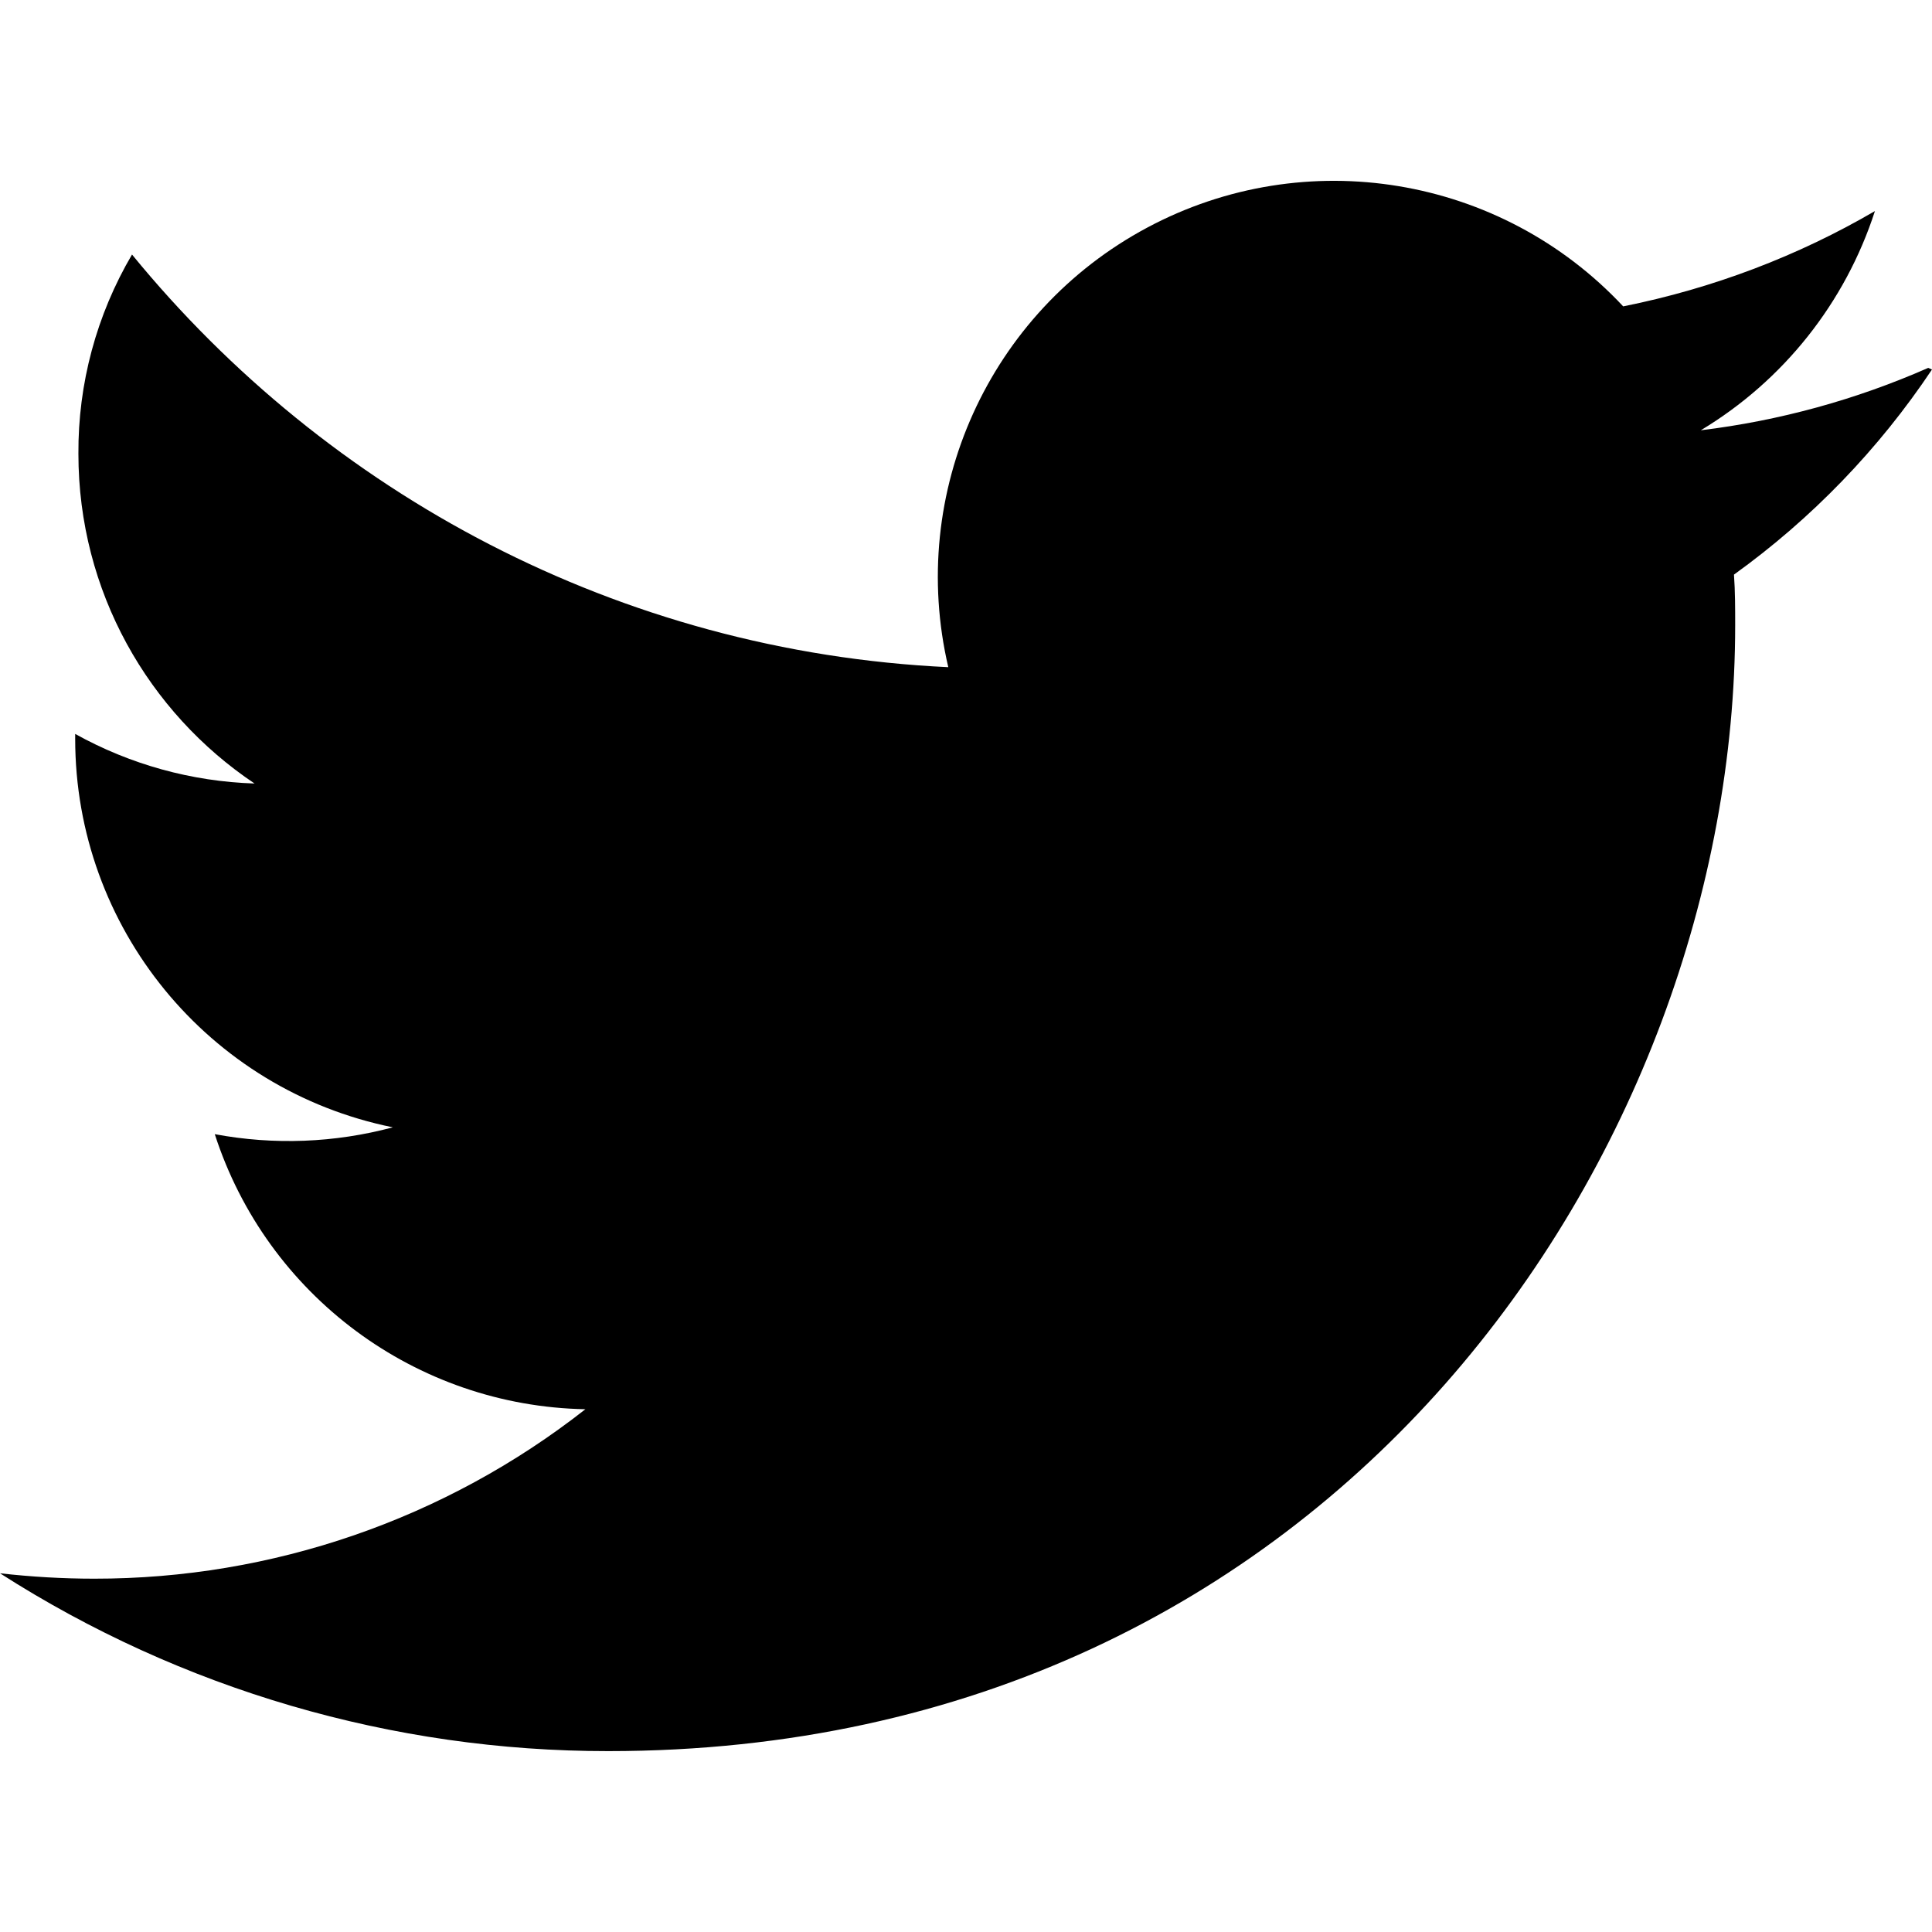
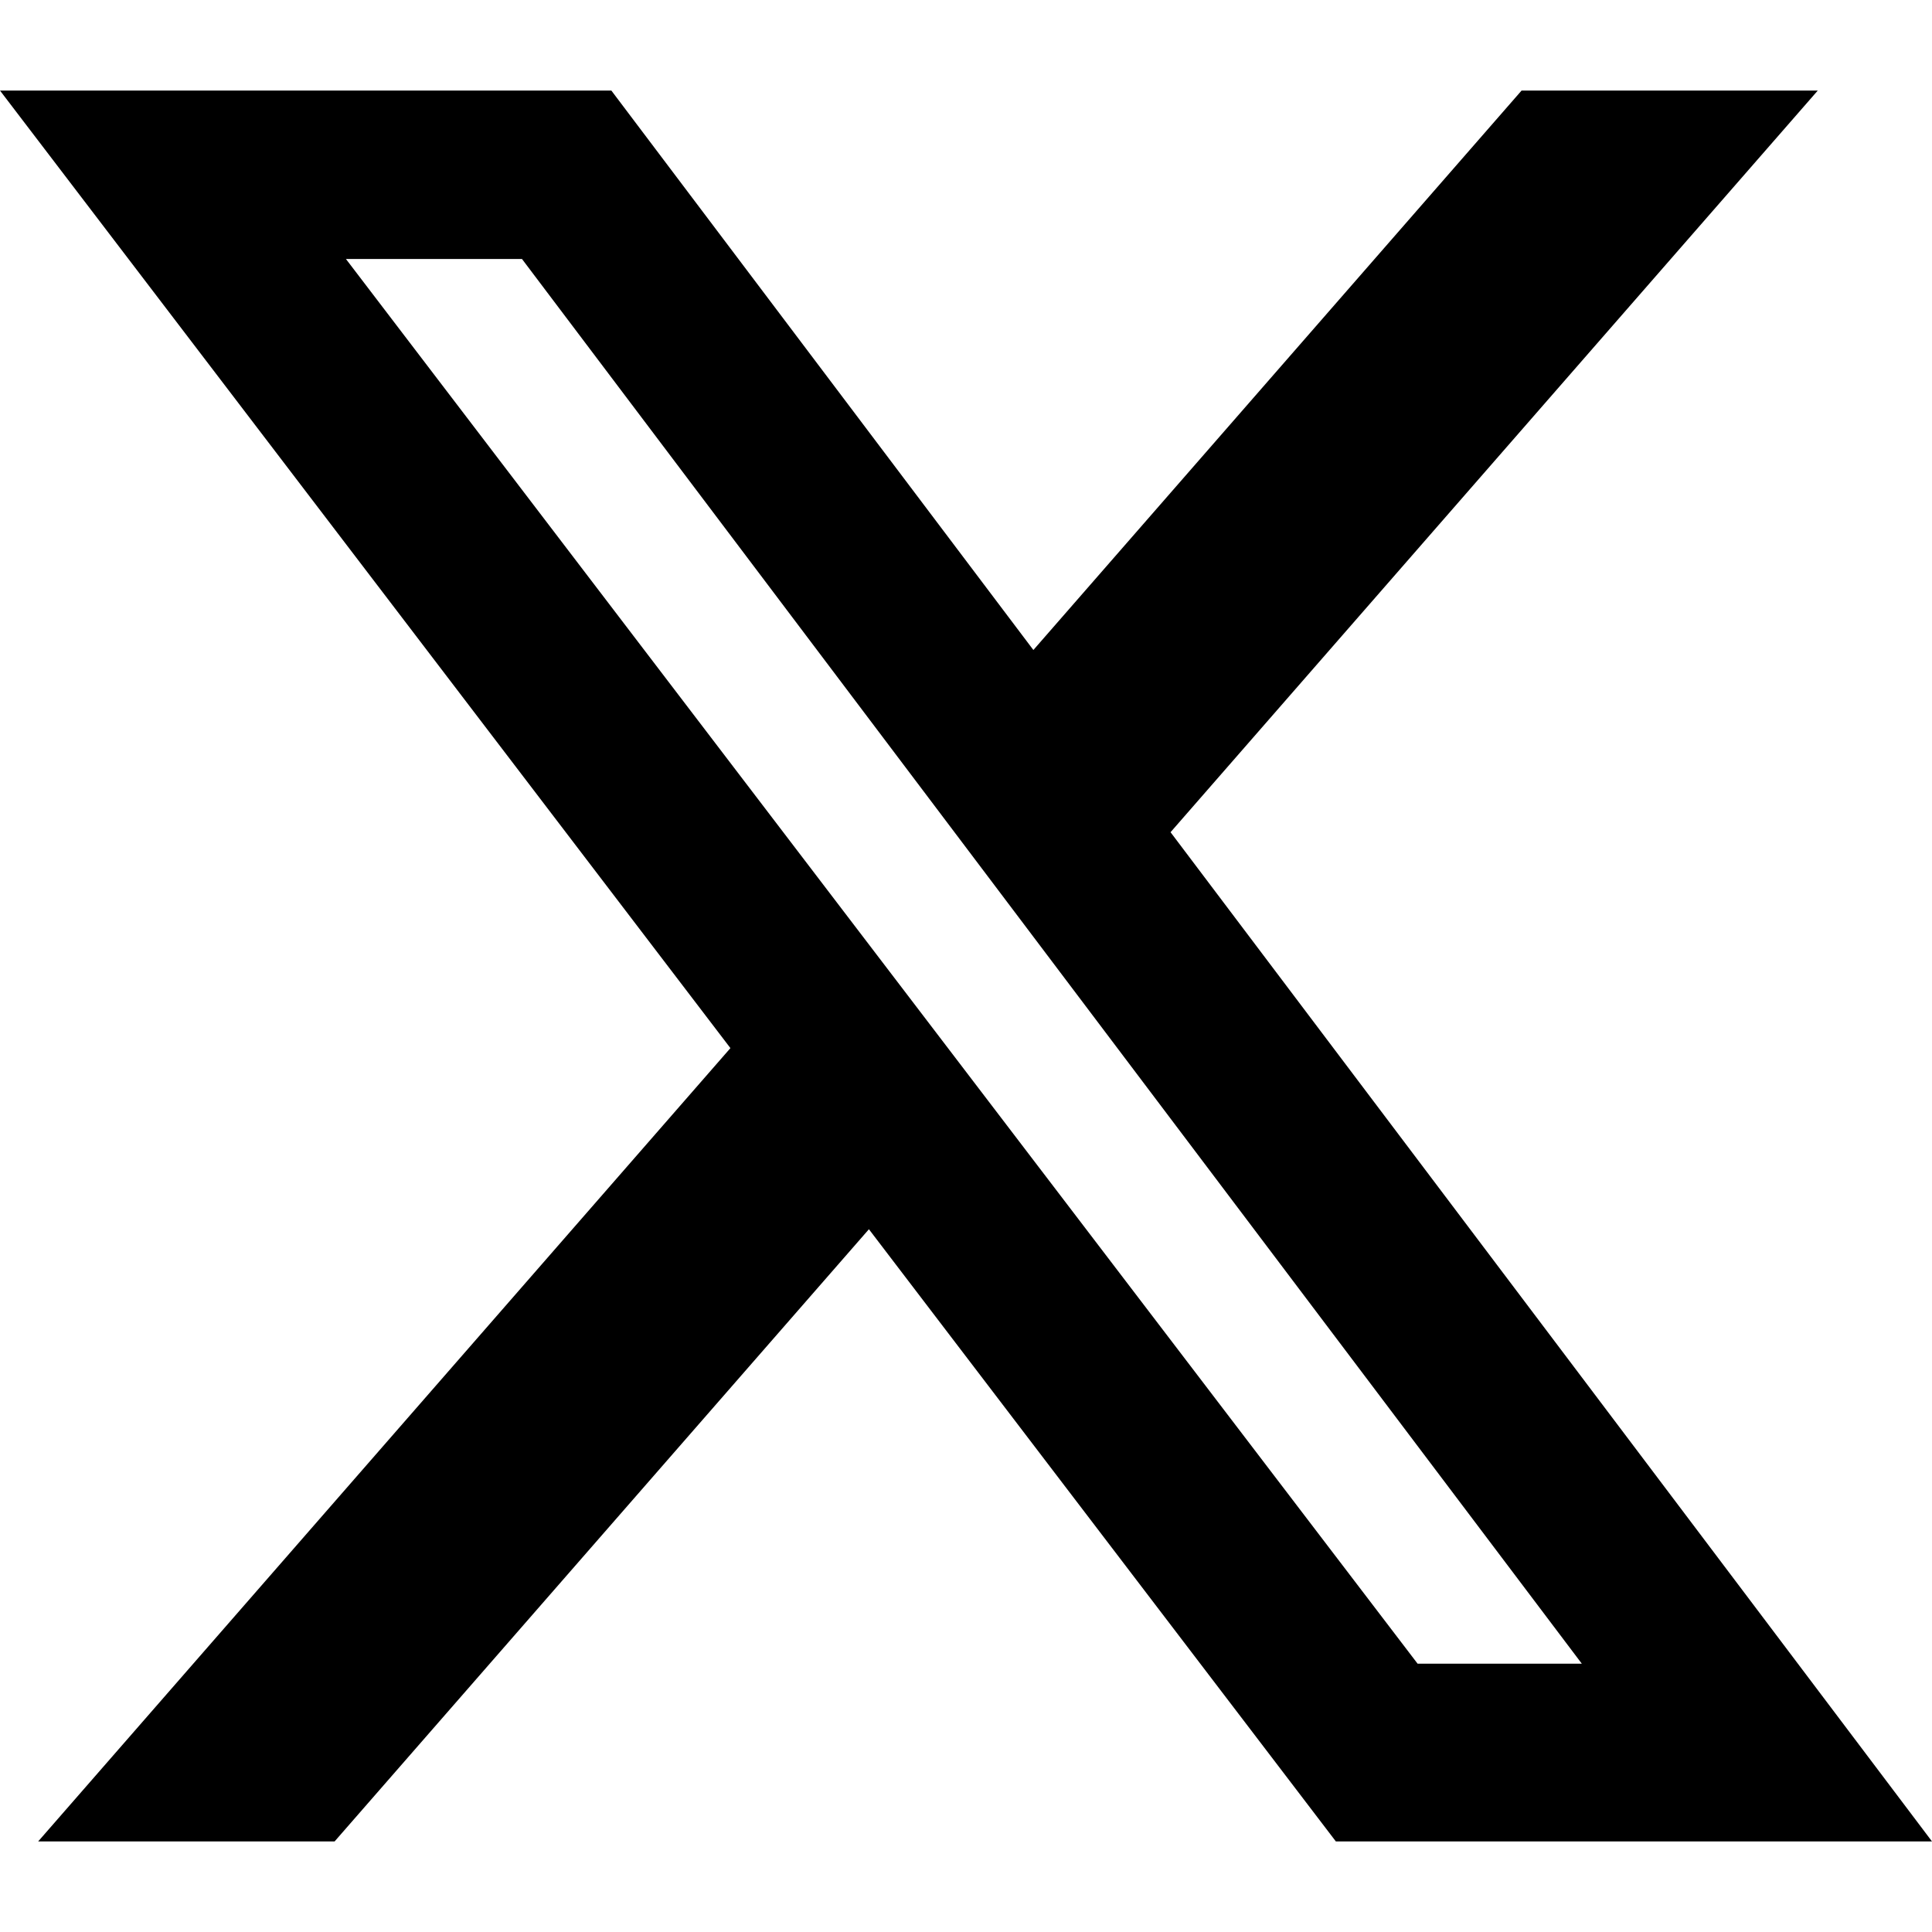
- <svg xmlns="http://www.w3.org/2000/svg" role="img" viewBox="0 0 24 24">
-   <path d="M23.953 4.57a10 10 0 01-2.825.775 4.958 4.958 0 002.163-2.723c-.951.555-2.005.959-3.127 1.184a4.92 4.92 0 00-8.384 4.482C7.69 8.095 4.067 6.13 1.64 3.162a4.822 4.822 0 00-.666 2.475c0 1.71.87 3.213 2.188 4.096a4.904 4.904 0 01-2.228-.616v.06a4.923 4.923 0 003.946 4.827 4.996 4.996 0 01-2.212.085 4.936 4.936 0 004.604 3.417 9.867 9.867 0 01-6.102 2.105c-.39 0-.779-.023-1.17-.067a13.995 13.995 0 007.557 2.209c9.053 0 13.998-7.496 13.998-13.985 0-.21 0-.42-.015-.63A9.935 9.935 0 0024 4.59z" />
+ <svg xmlns="http://www.w3.org/2000/svg" width="16" height="16" fill="currentColor" class="bi bi-twitter-x" viewBox="0 0 16 16">
+   <path d="M12.6.75h2.454l-5.36 6.142L16 15.25h-4.937l-3.867-5.07-4.425 5.07H.316l5.733-6.57L0 .75h5.063l3.495 4.633L12.601.75Zm-.86 13.028h1.36L4.323 2.145H2.865z" />
</svg>
